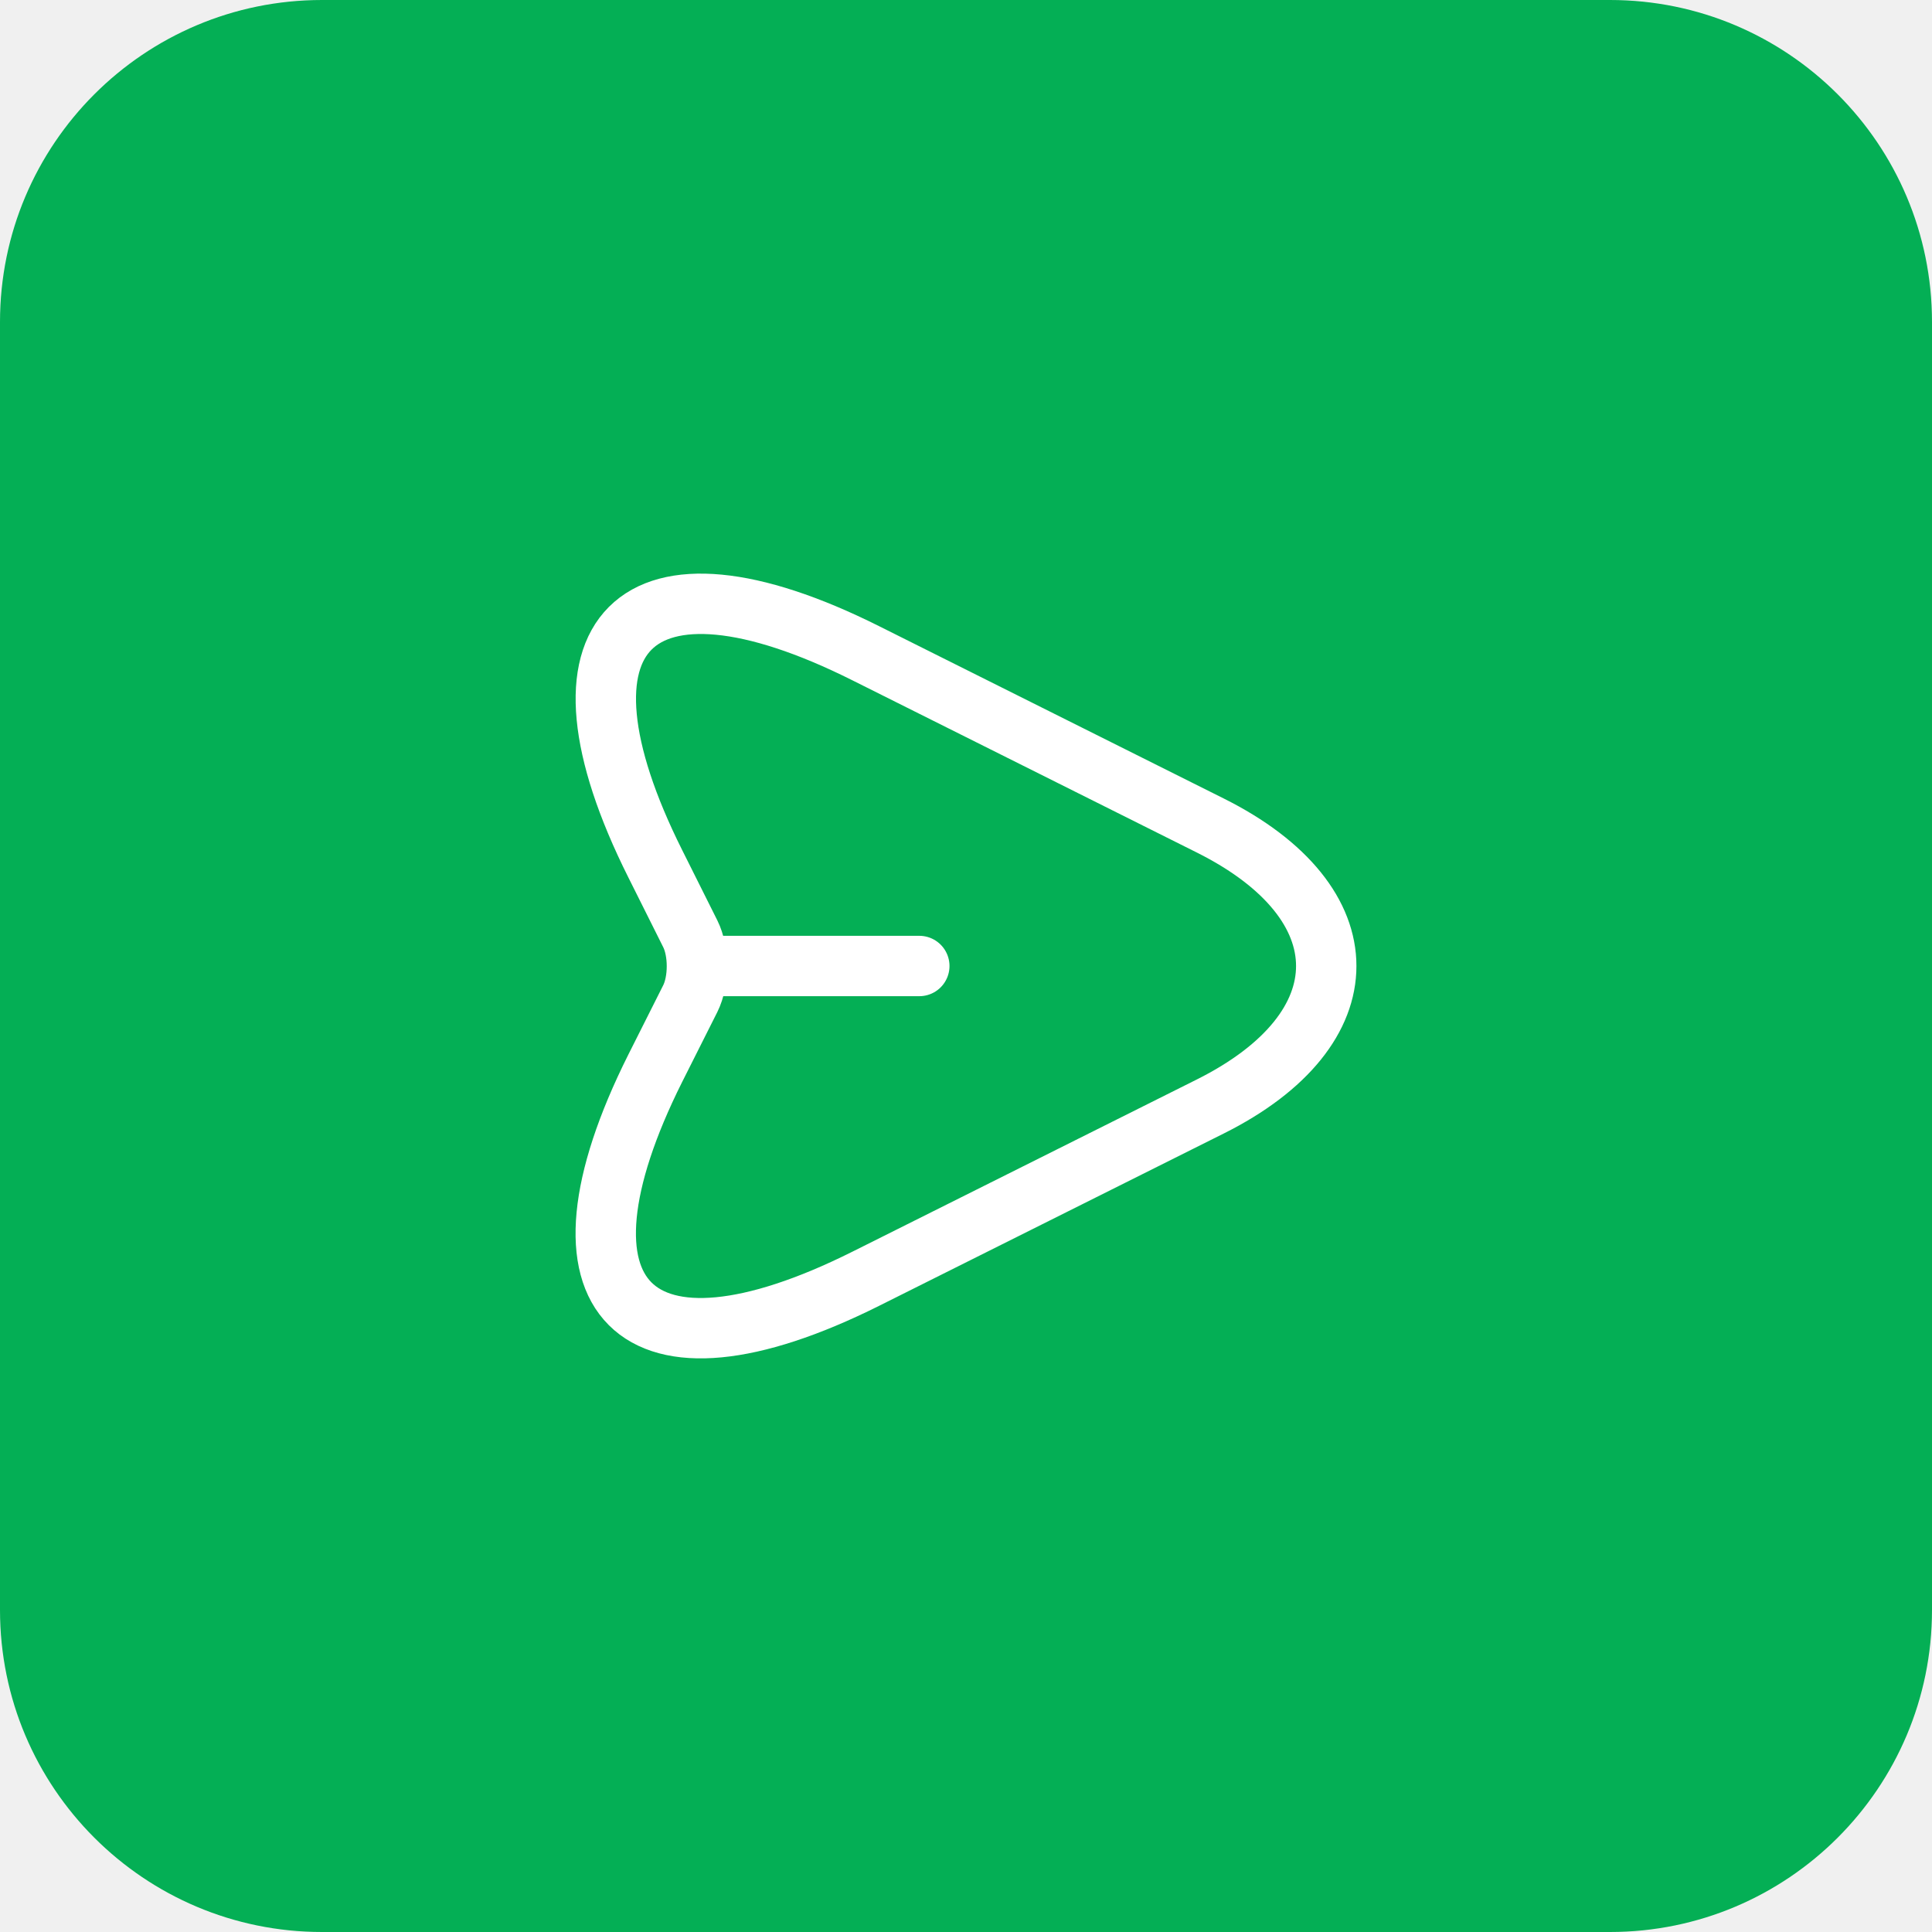
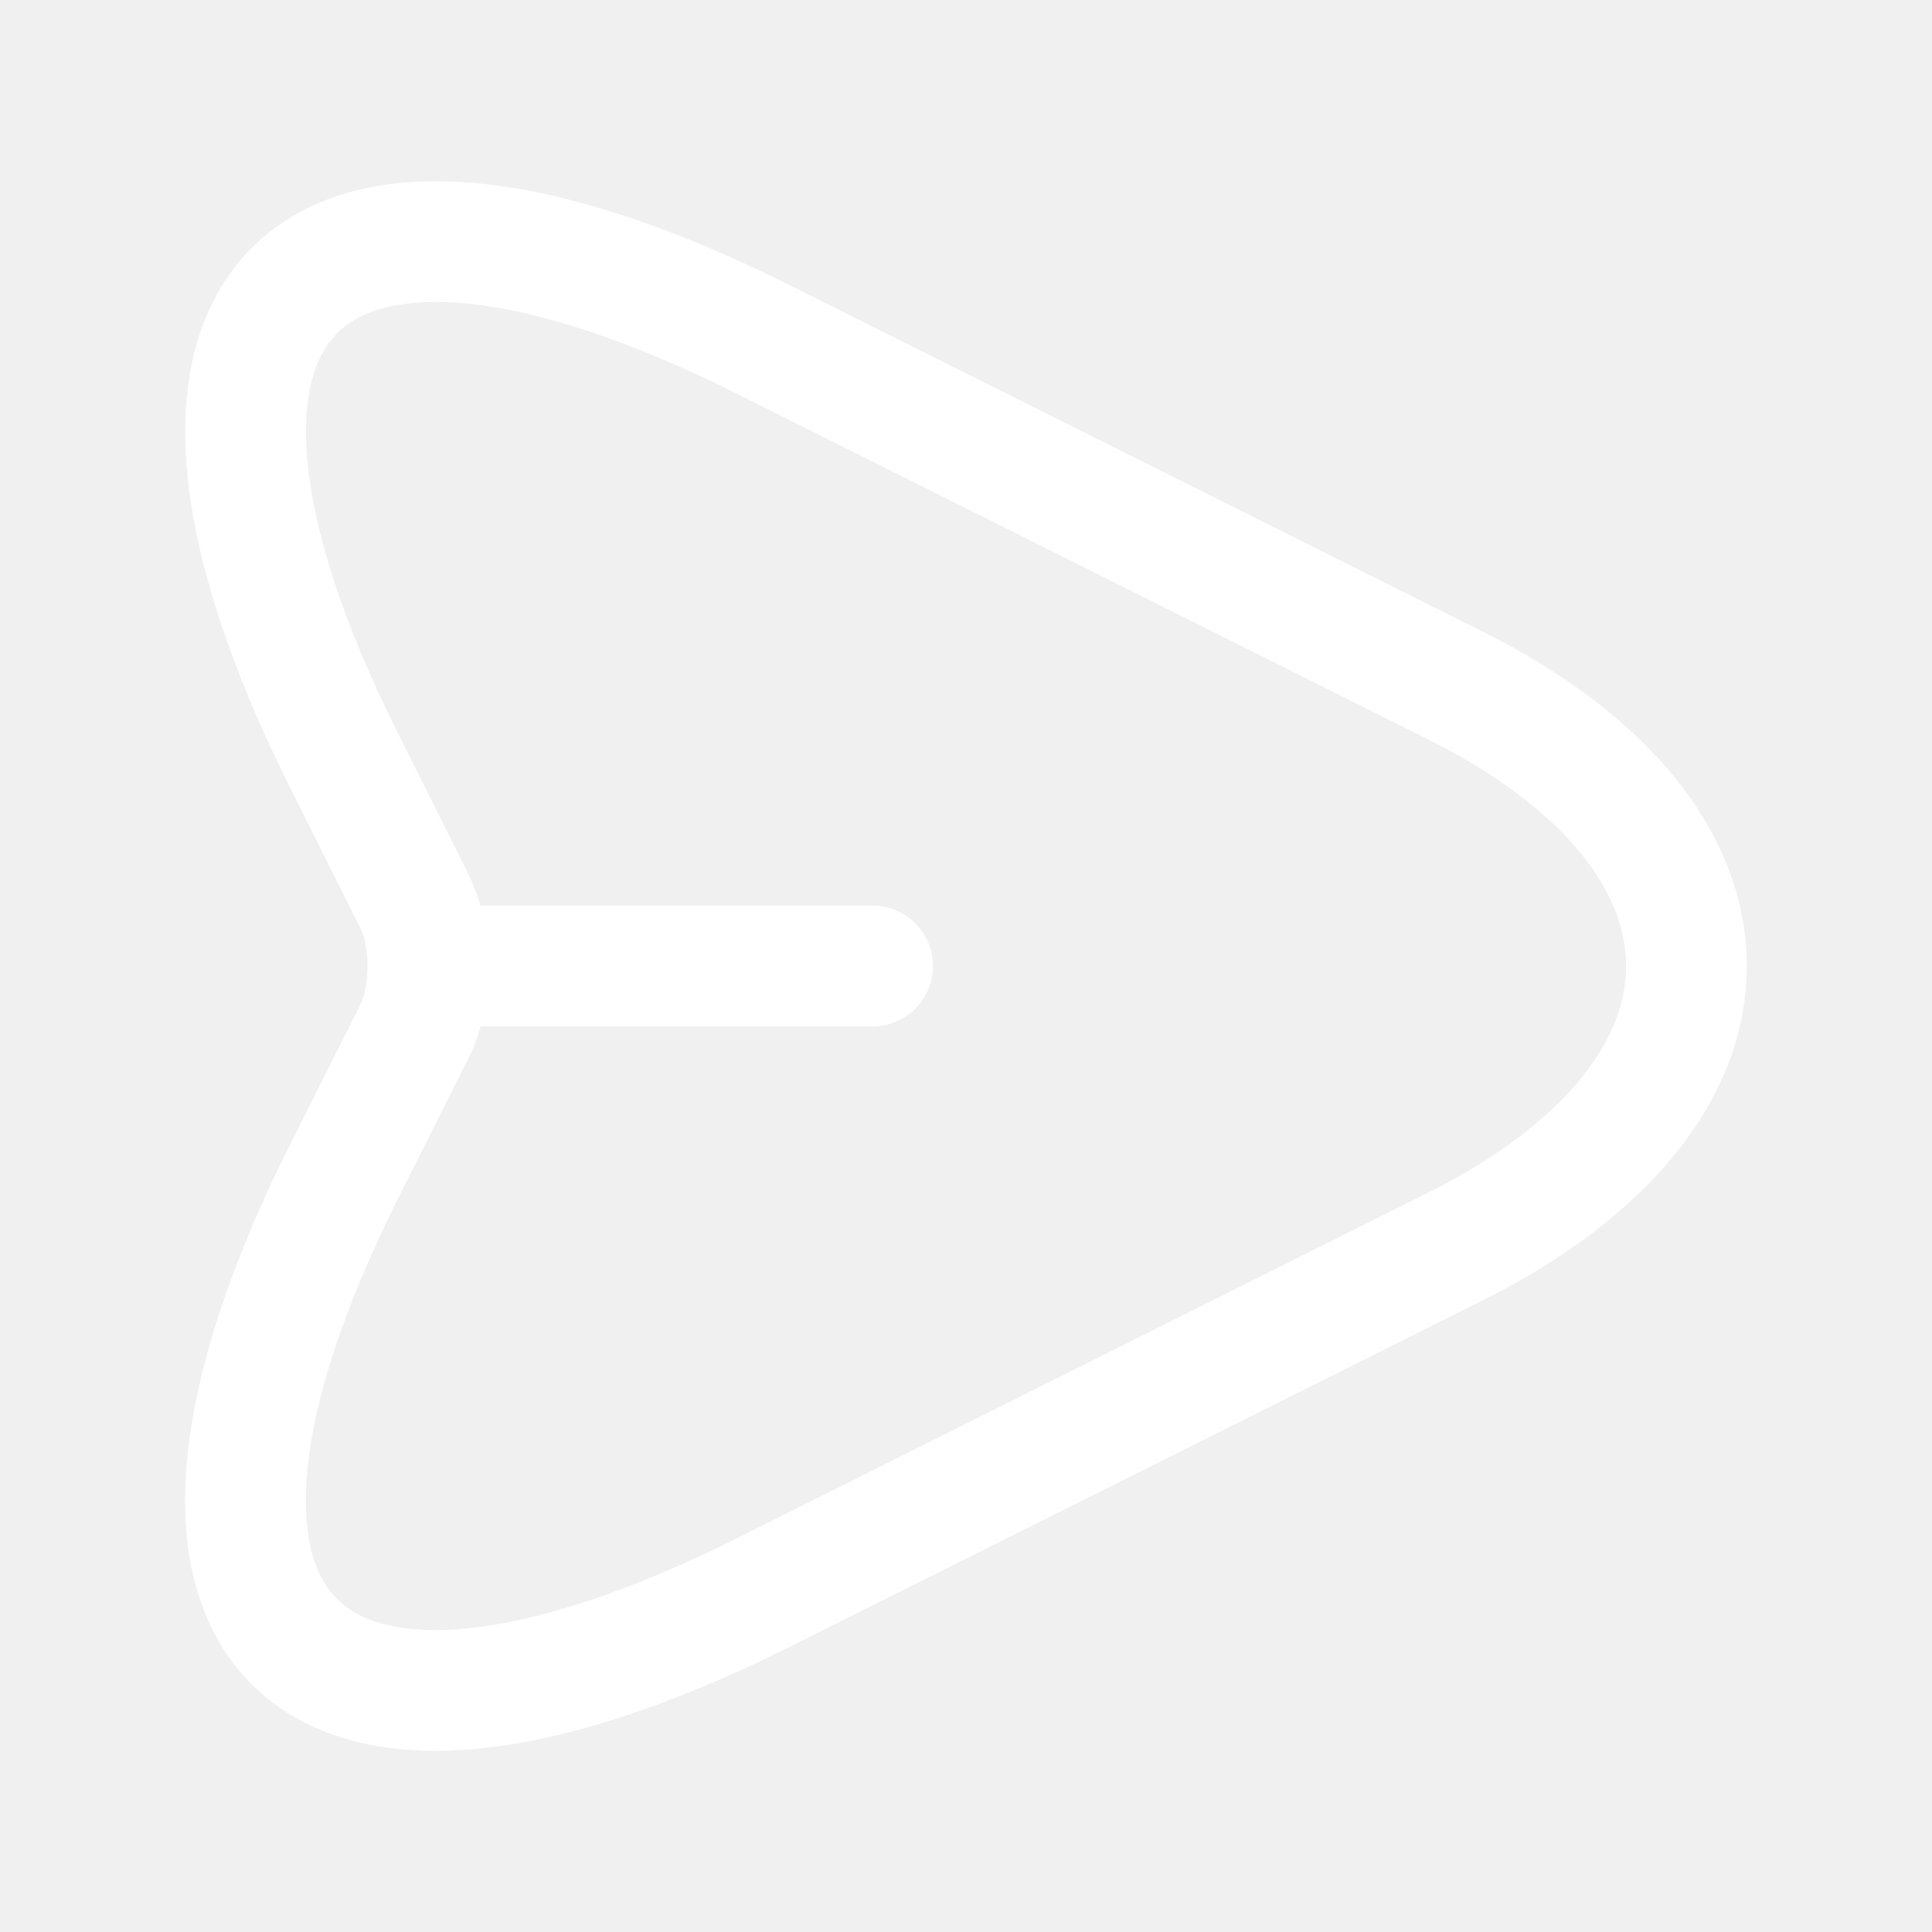
- <svg xmlns="http://www.w3.org/2000/svg" width="48" height="48" viewBox="0 0 48 48" fill="none">
-   <rect width="48" height="48" rx="8" fill="#04AF55" />
-   <path d="M21.51 16.23L30.07 20.51C33.91 22.43 33.91 25.57 30.07 27.49L21.51 31.77C15.75 34.65 13.4 32.29 16.28 26.54L17.15 24.81C17.37 24.37 17.37 23.64 17.15 23.2L16.28 21.46C13.4 15.71 15.76 13.35 21.51 16.23Z" stroke="white" stroke-width="1.5" stroke-linecap="round" stroke-linejoin="round" />
-   <path d="M17.44 24H22.84" stroke="white" stroke-width="1.5" stroke-linecap="round" stroke-linejoin="round" />
+ <svg xmlns="http://www.w3.org/2000/svg" width="24" height="24" viewBox="0 0 24 24" fill="none">
+   <path d="M9.51 4.23L18.07 8.51C21.91 10.43 21.91 13.57 18.07 15.49L9.51 19.77C3.75 22.65 1.4 20.29 4.28 14.54L5.15 12.81C5.37 12.37 5.37 11.64 5.15 11.2L4.28 9.46C1.4 3.71 3.76 1.35 9.51 4.23Z" stroke="white" stroke-width="1.5" stroke-linecap="round" stroke-linejoin="round" />
+   <path d="M5.44 12H10.84" stroke="white" stroke-width="1.5" stroke-linecap="round" stroke-linejoin="round" />
</svg>
